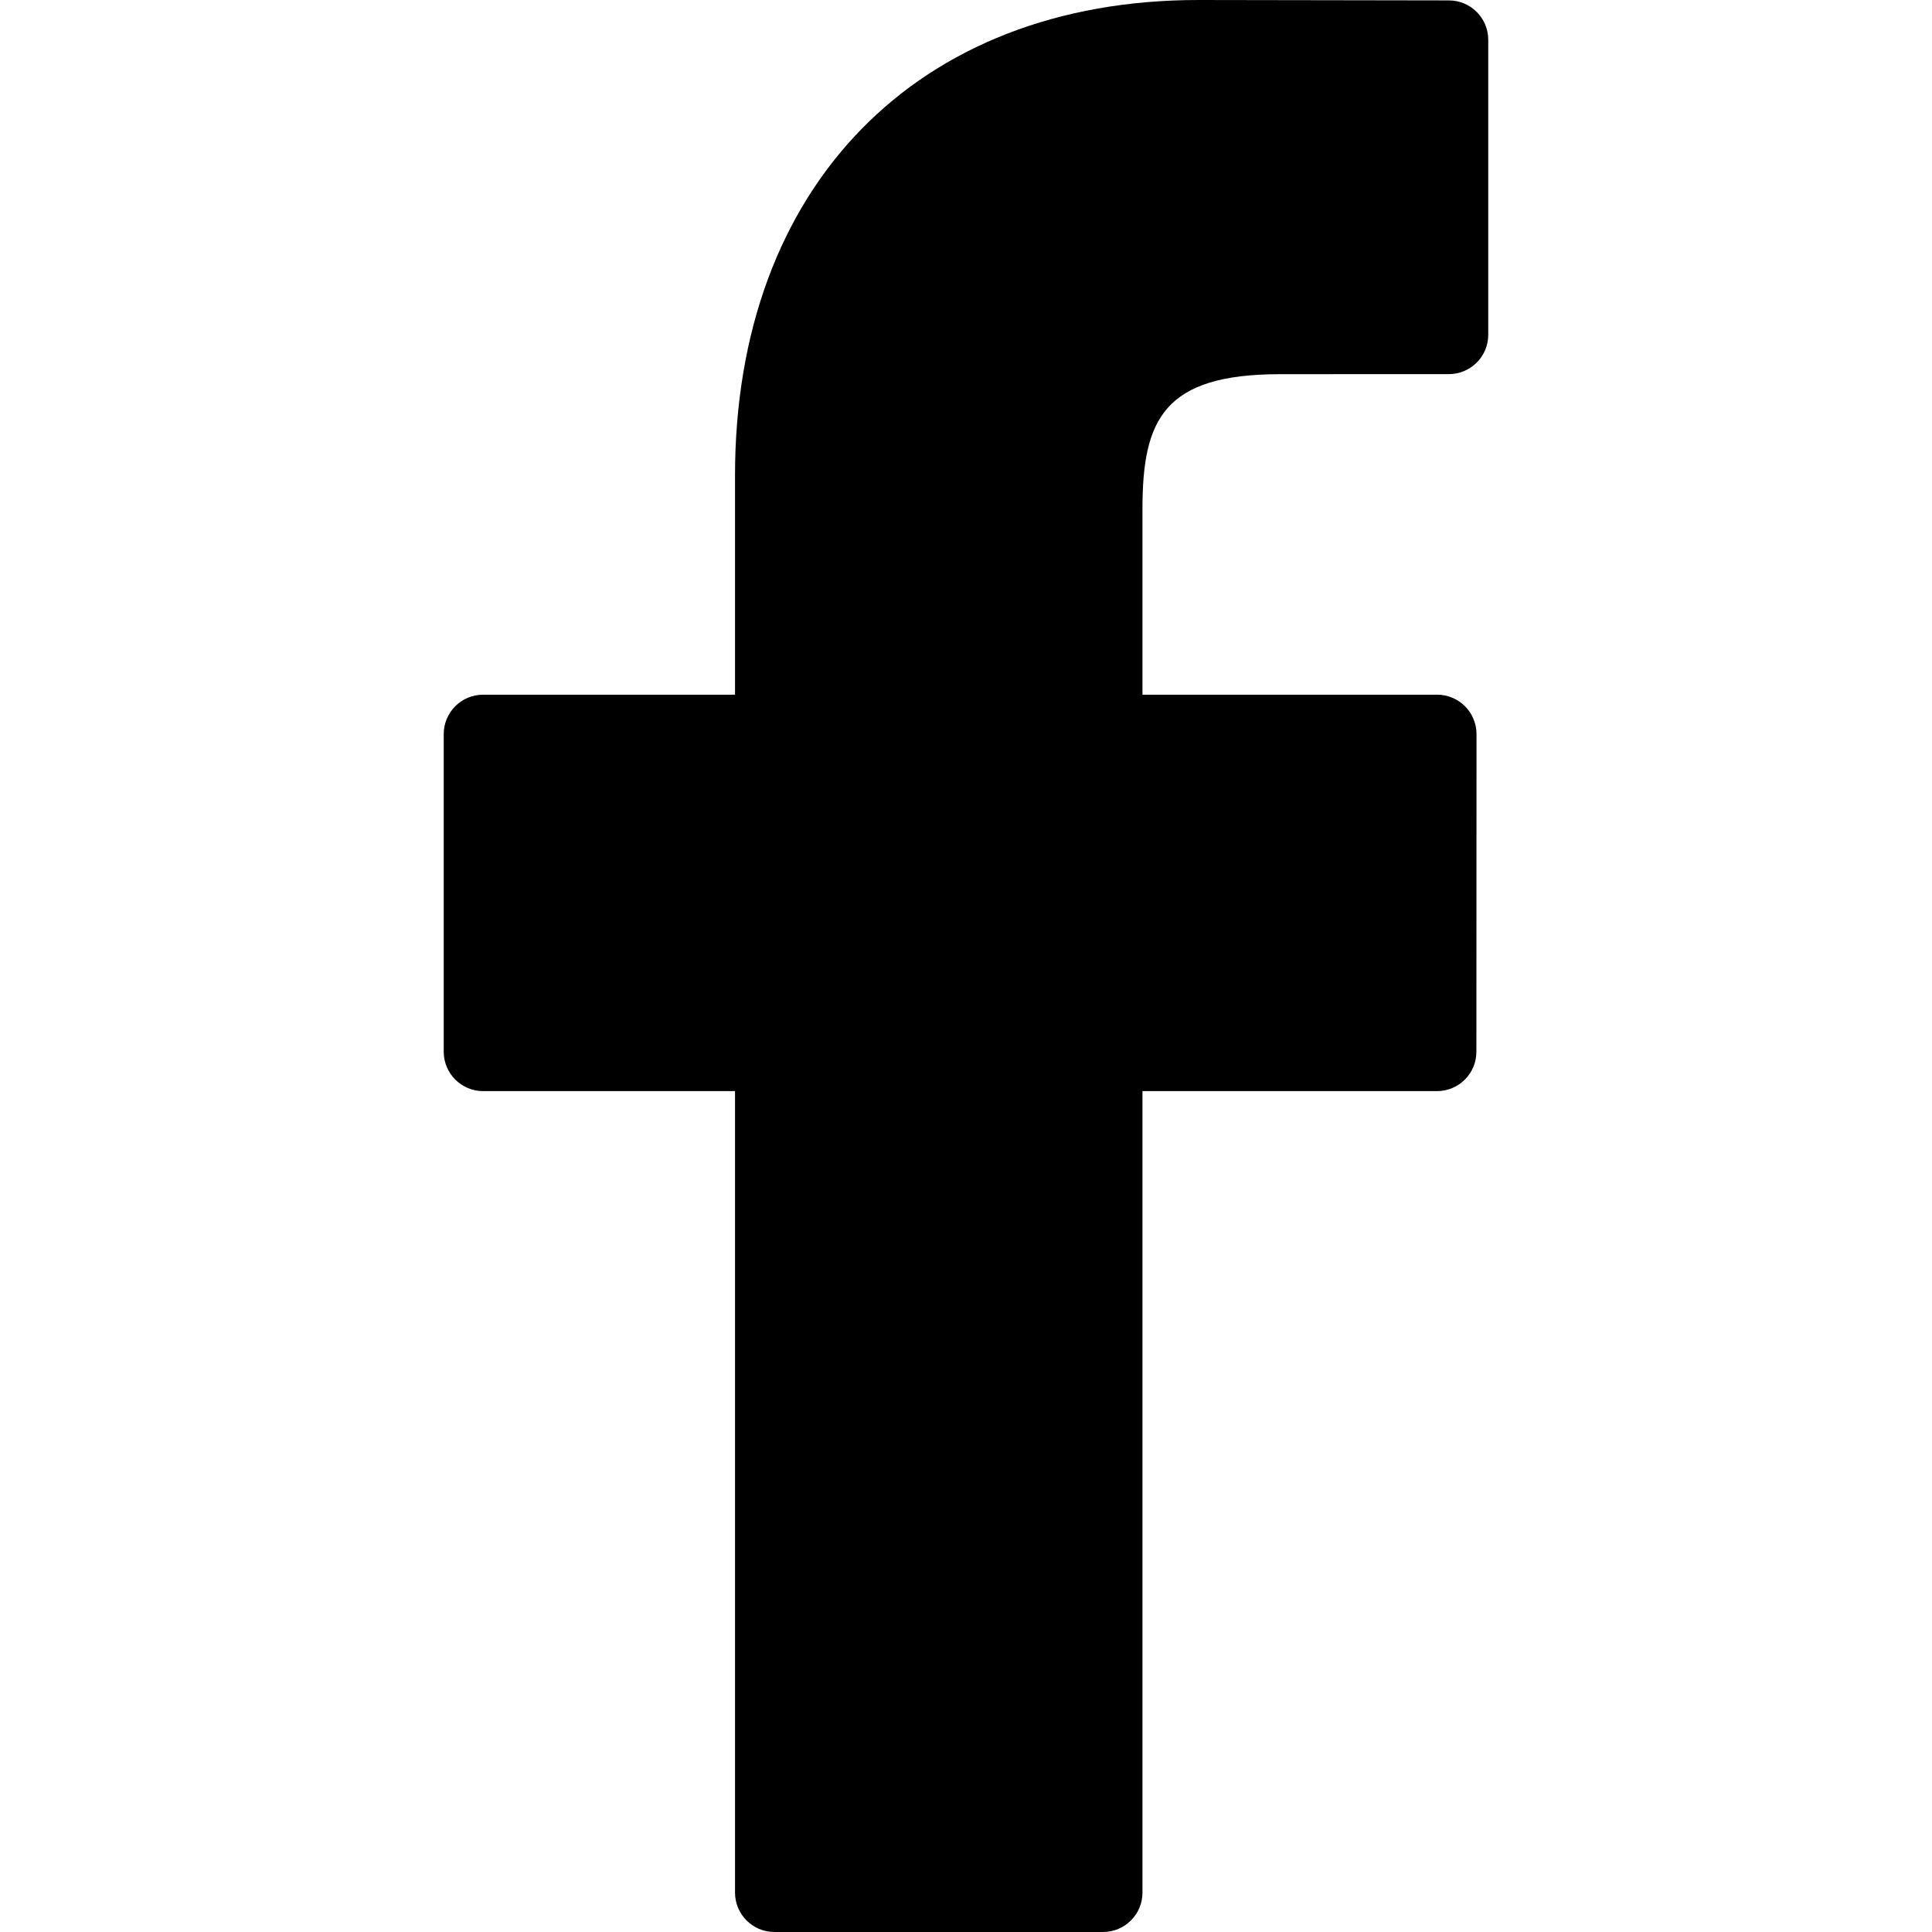
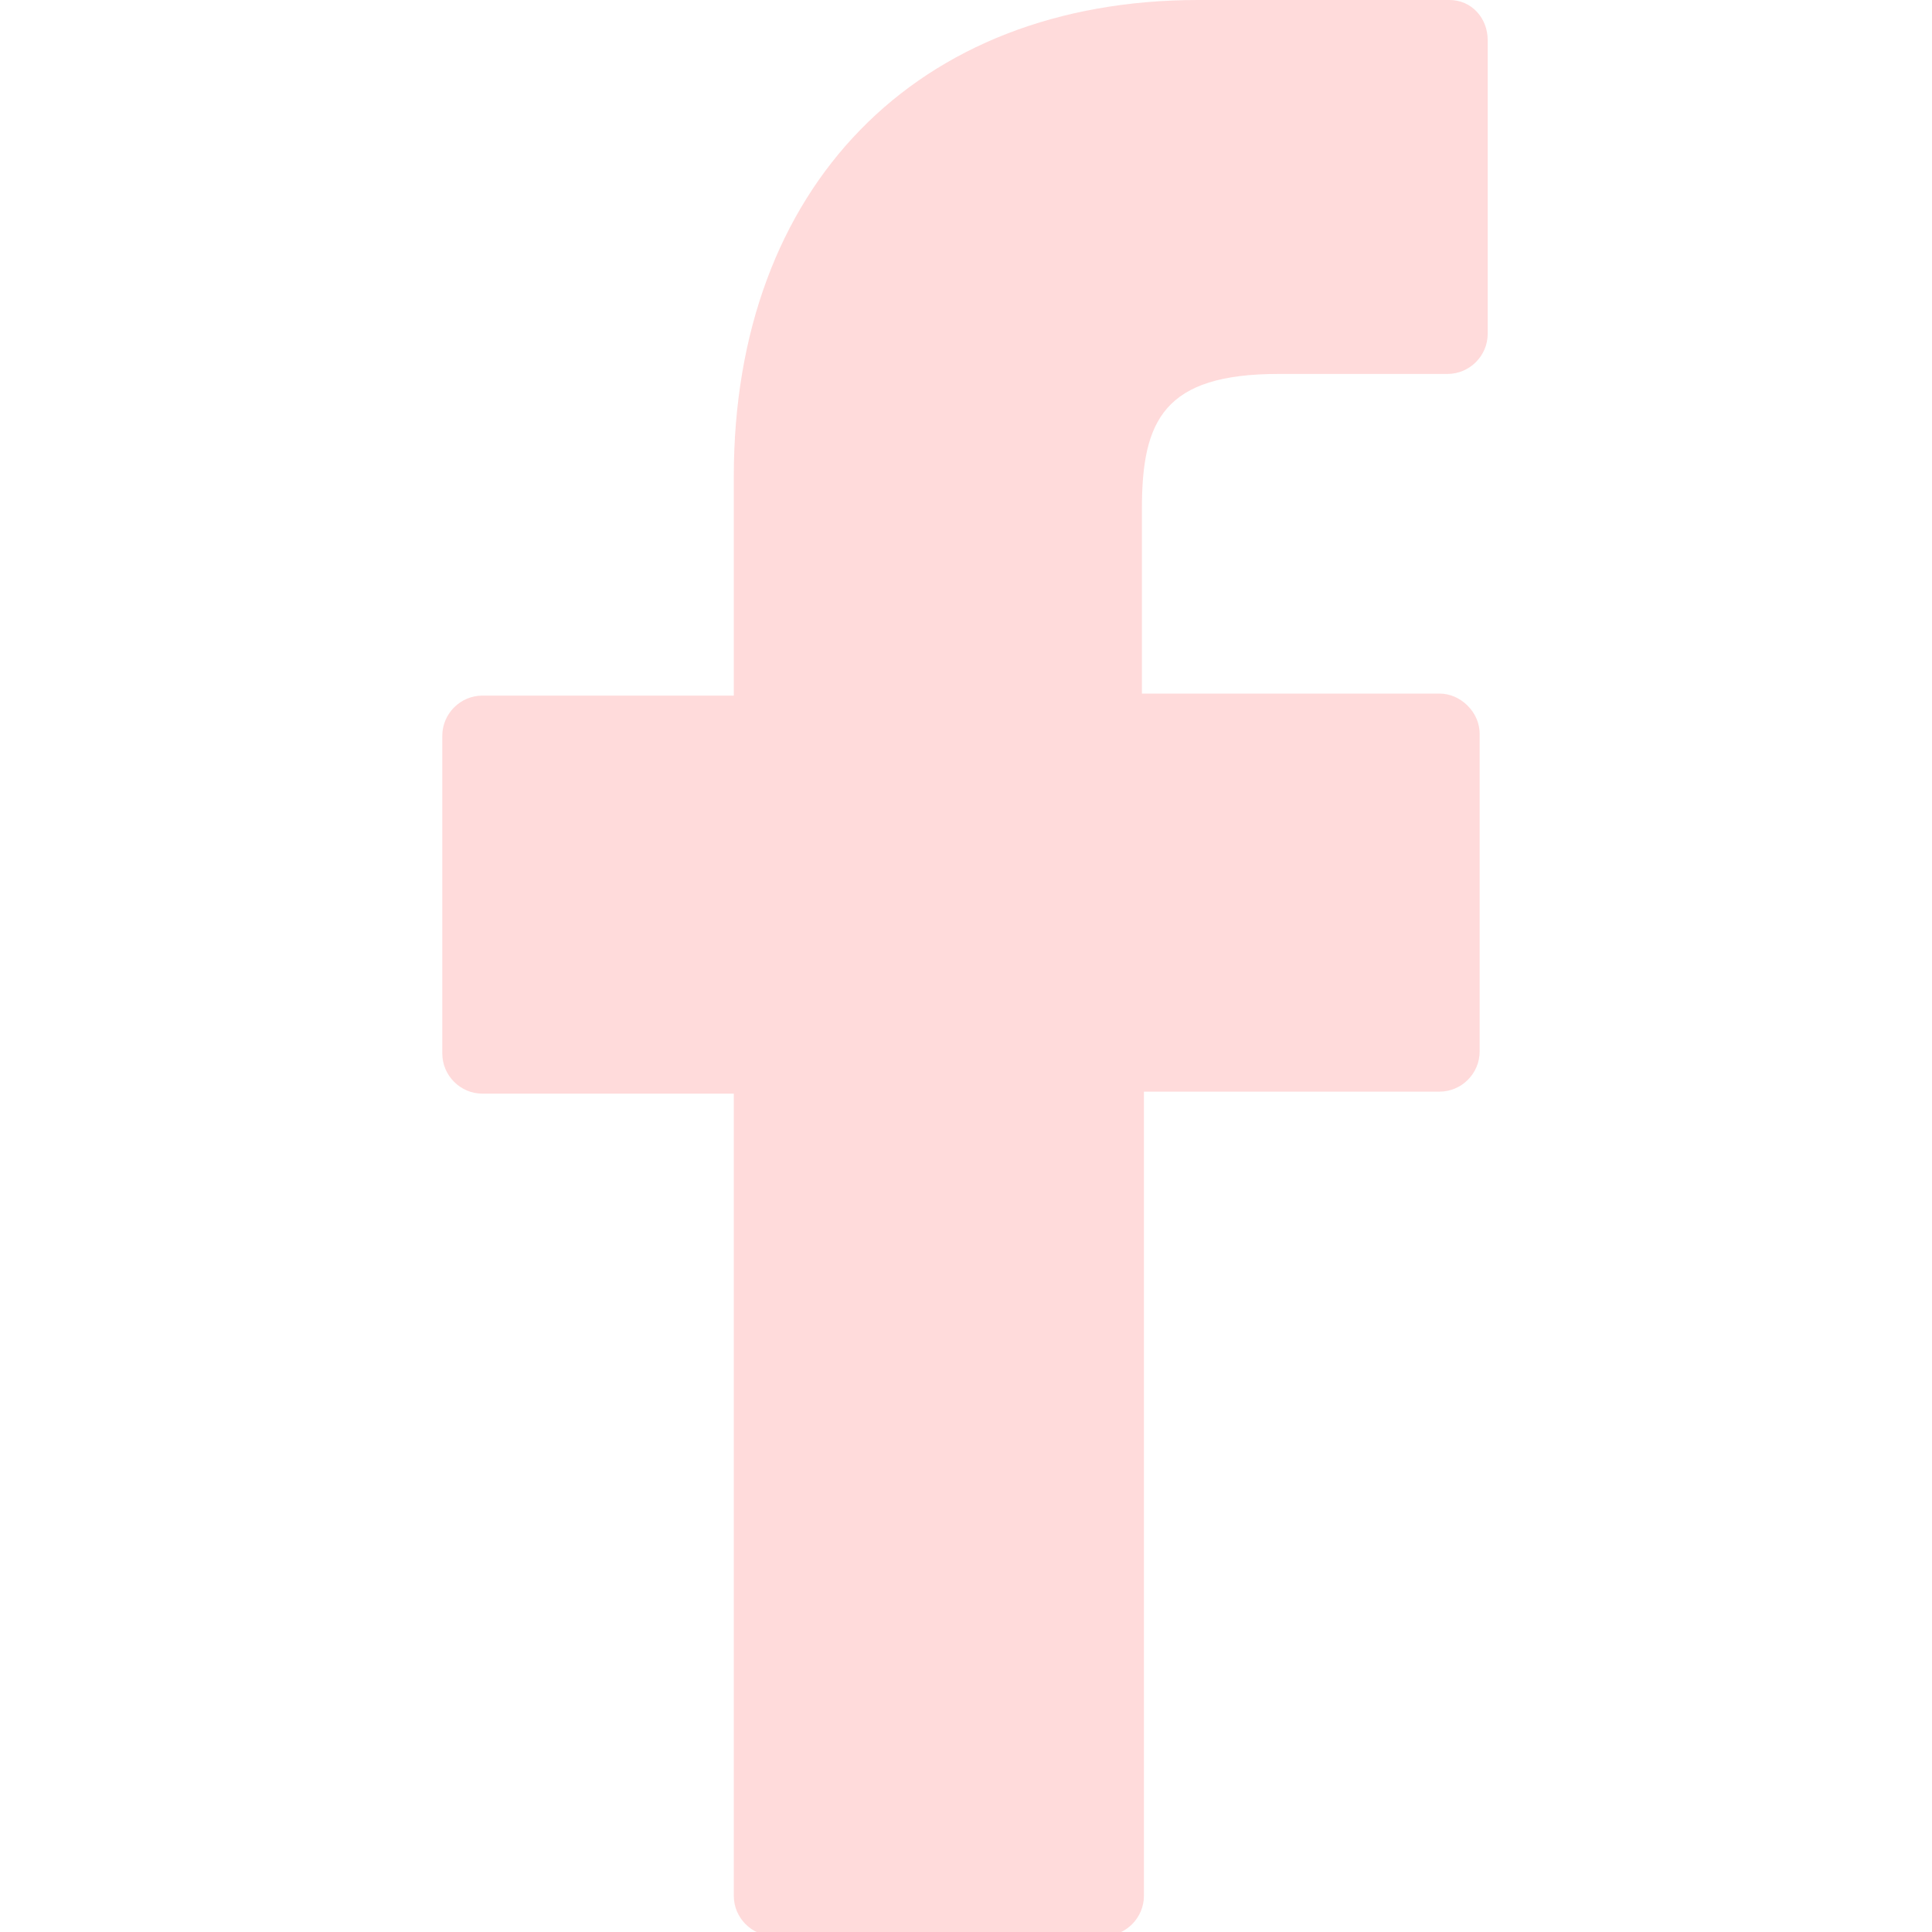
- <svg xmlns="http://www.w3.org/2000/svg" version="1.1" id="Capa_1" x="0px" y="0px" width="96.124px" height="96.123px" viewBox="0 0 96.124 96.123" style="enable-background:new 0 0 96.124 96.123;" xml:space="preserve">
+ <svg xmlns="http://www.w3.org/2000/svg" version="1.1" id="Capa_1" x="0px" y="0px" viewBox="0 0 96.1 96.1" style="enable-background:new 0 0 96.1 96.1;" xml:space="preserve">
+   <style type="text/css">
+ 	.st0{fill:#FFDBDB;}
+ </style>
  <g>
-     <path d="M72.089,0.02L59.624,0C45.62,0,36.57,9.285,36.57,23.656v10.907H24.037c-1.083,0-1.96,0.878-1.96,1.961v15.803   c0,1.083,0.878,1.96,1.96,1.96h12.533v39.876c0,1.083,0.877,1.96,1.96,1.96h16.352c1.083,0,1.96-0.878,1.96-1.96V54.287h14.654   c1.083,0,1.96-0.877,1.96-1.96l0.006-15.803c0-0.52-0.207-1.018-0.574-1.386c-0.367-0.368-0.867-0.575-1.387-0.575H56.842v-9.246   c0-4.444,1.059-6.7,6.848-6.7l8.397-0.003c1.082,0,1.959-0.878,1.959-1.96V1.98C74.046,0.899,73.17,0.022,72.089,0.02z" />
+     <path class="st0" d="M72.1,0L59.6,0c-14,0-23.1,9.3-23.1,23.7v10.9H24c-1.1,0-2,0.9-2,2v15.8c0,1.1,0.9,2,2,2h12.5v39.9   c0,1.1,0.9,2,2,2h16.4c1.1,0,2-0.9,2-2V54.3h14.7c1.1,0,2-0.9,2-2l0-15.8c0-0.5-0.2-1-0.6-1.4s-0.9-0.6-1.4-0.6H56.8v-9.2   c0-4.4,1.1-6.7,6.8-6.7l8.4,0c1.1,0,2-0.9,2-2V2C74,0.9,73.2,0,72.1,0z" />
  </g>
-   <g>
- </g>
-   <g>
- </g>
-   <g>
- </g>
-   <g>
- </g>
-   <g>
- </g>
-   <g>
- </g>
-   <g>
- </g>
-   <g>
- </g>
-   <g>
- </g>
-   <g>
- </g>
-   <g>
- </g>
-   <g>
- </g>
-   <g>
- </g>
-   <g>
- </g>
-   <g>
- </g>
</svg>
